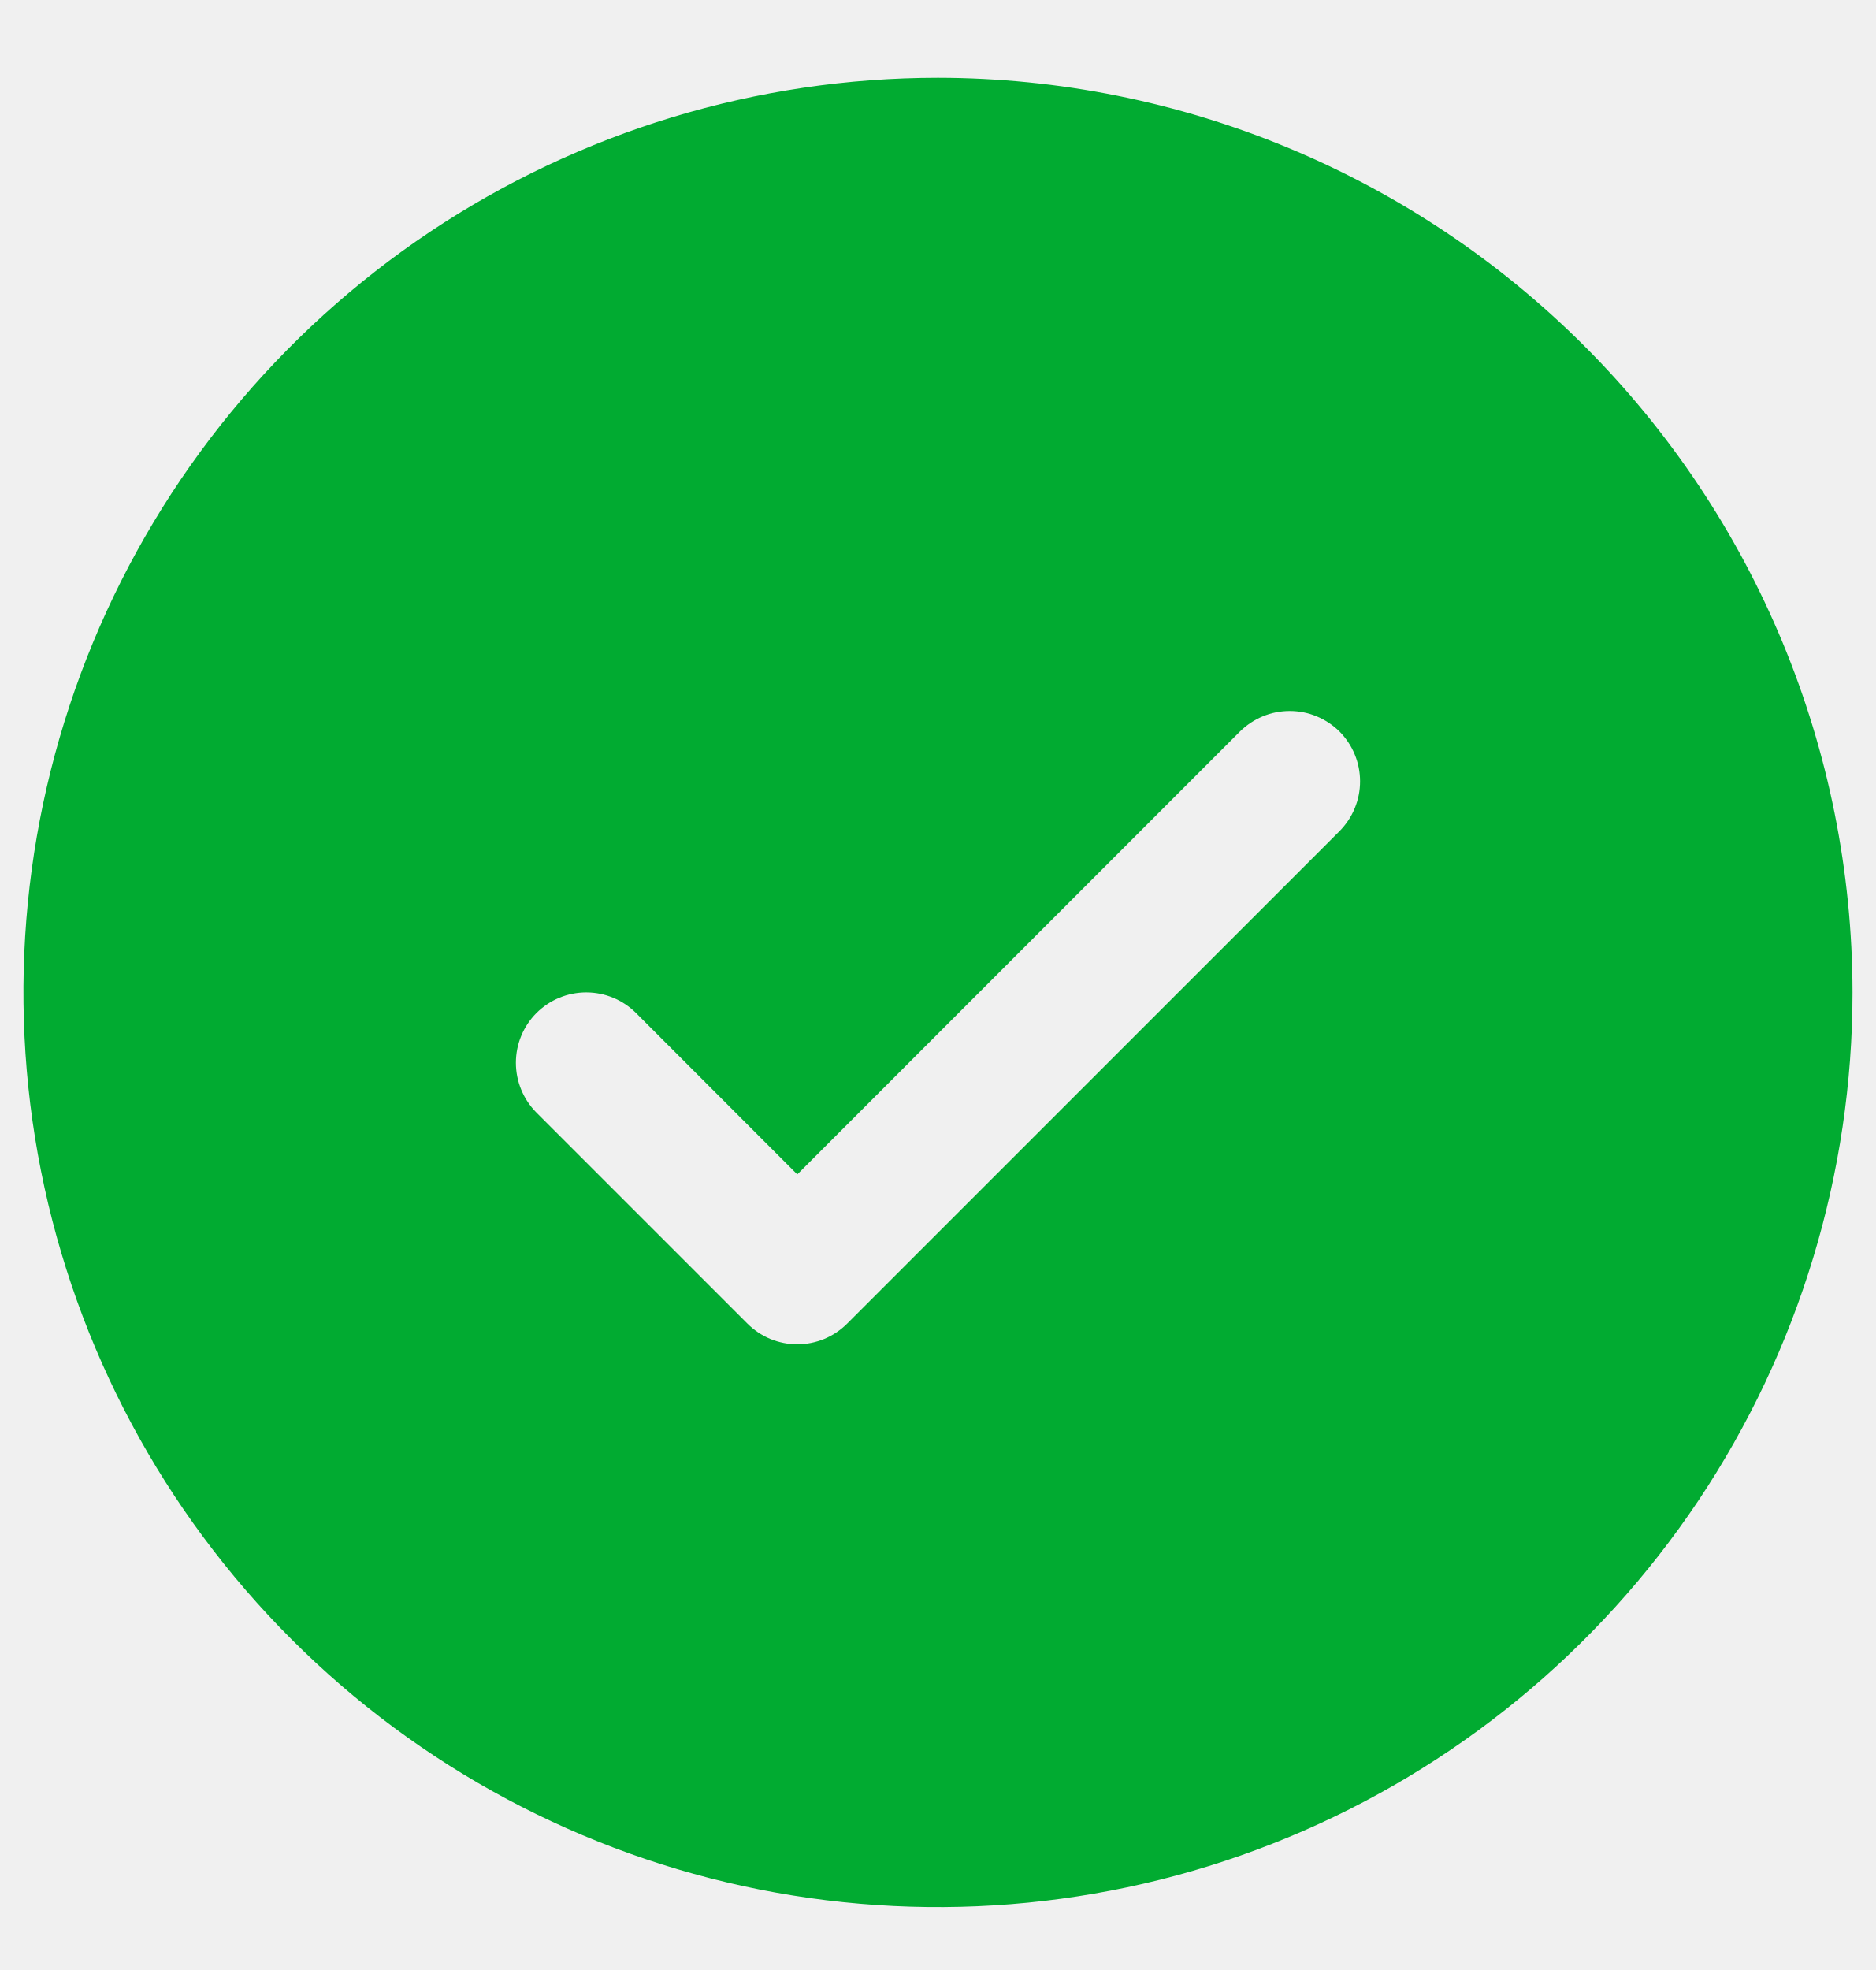
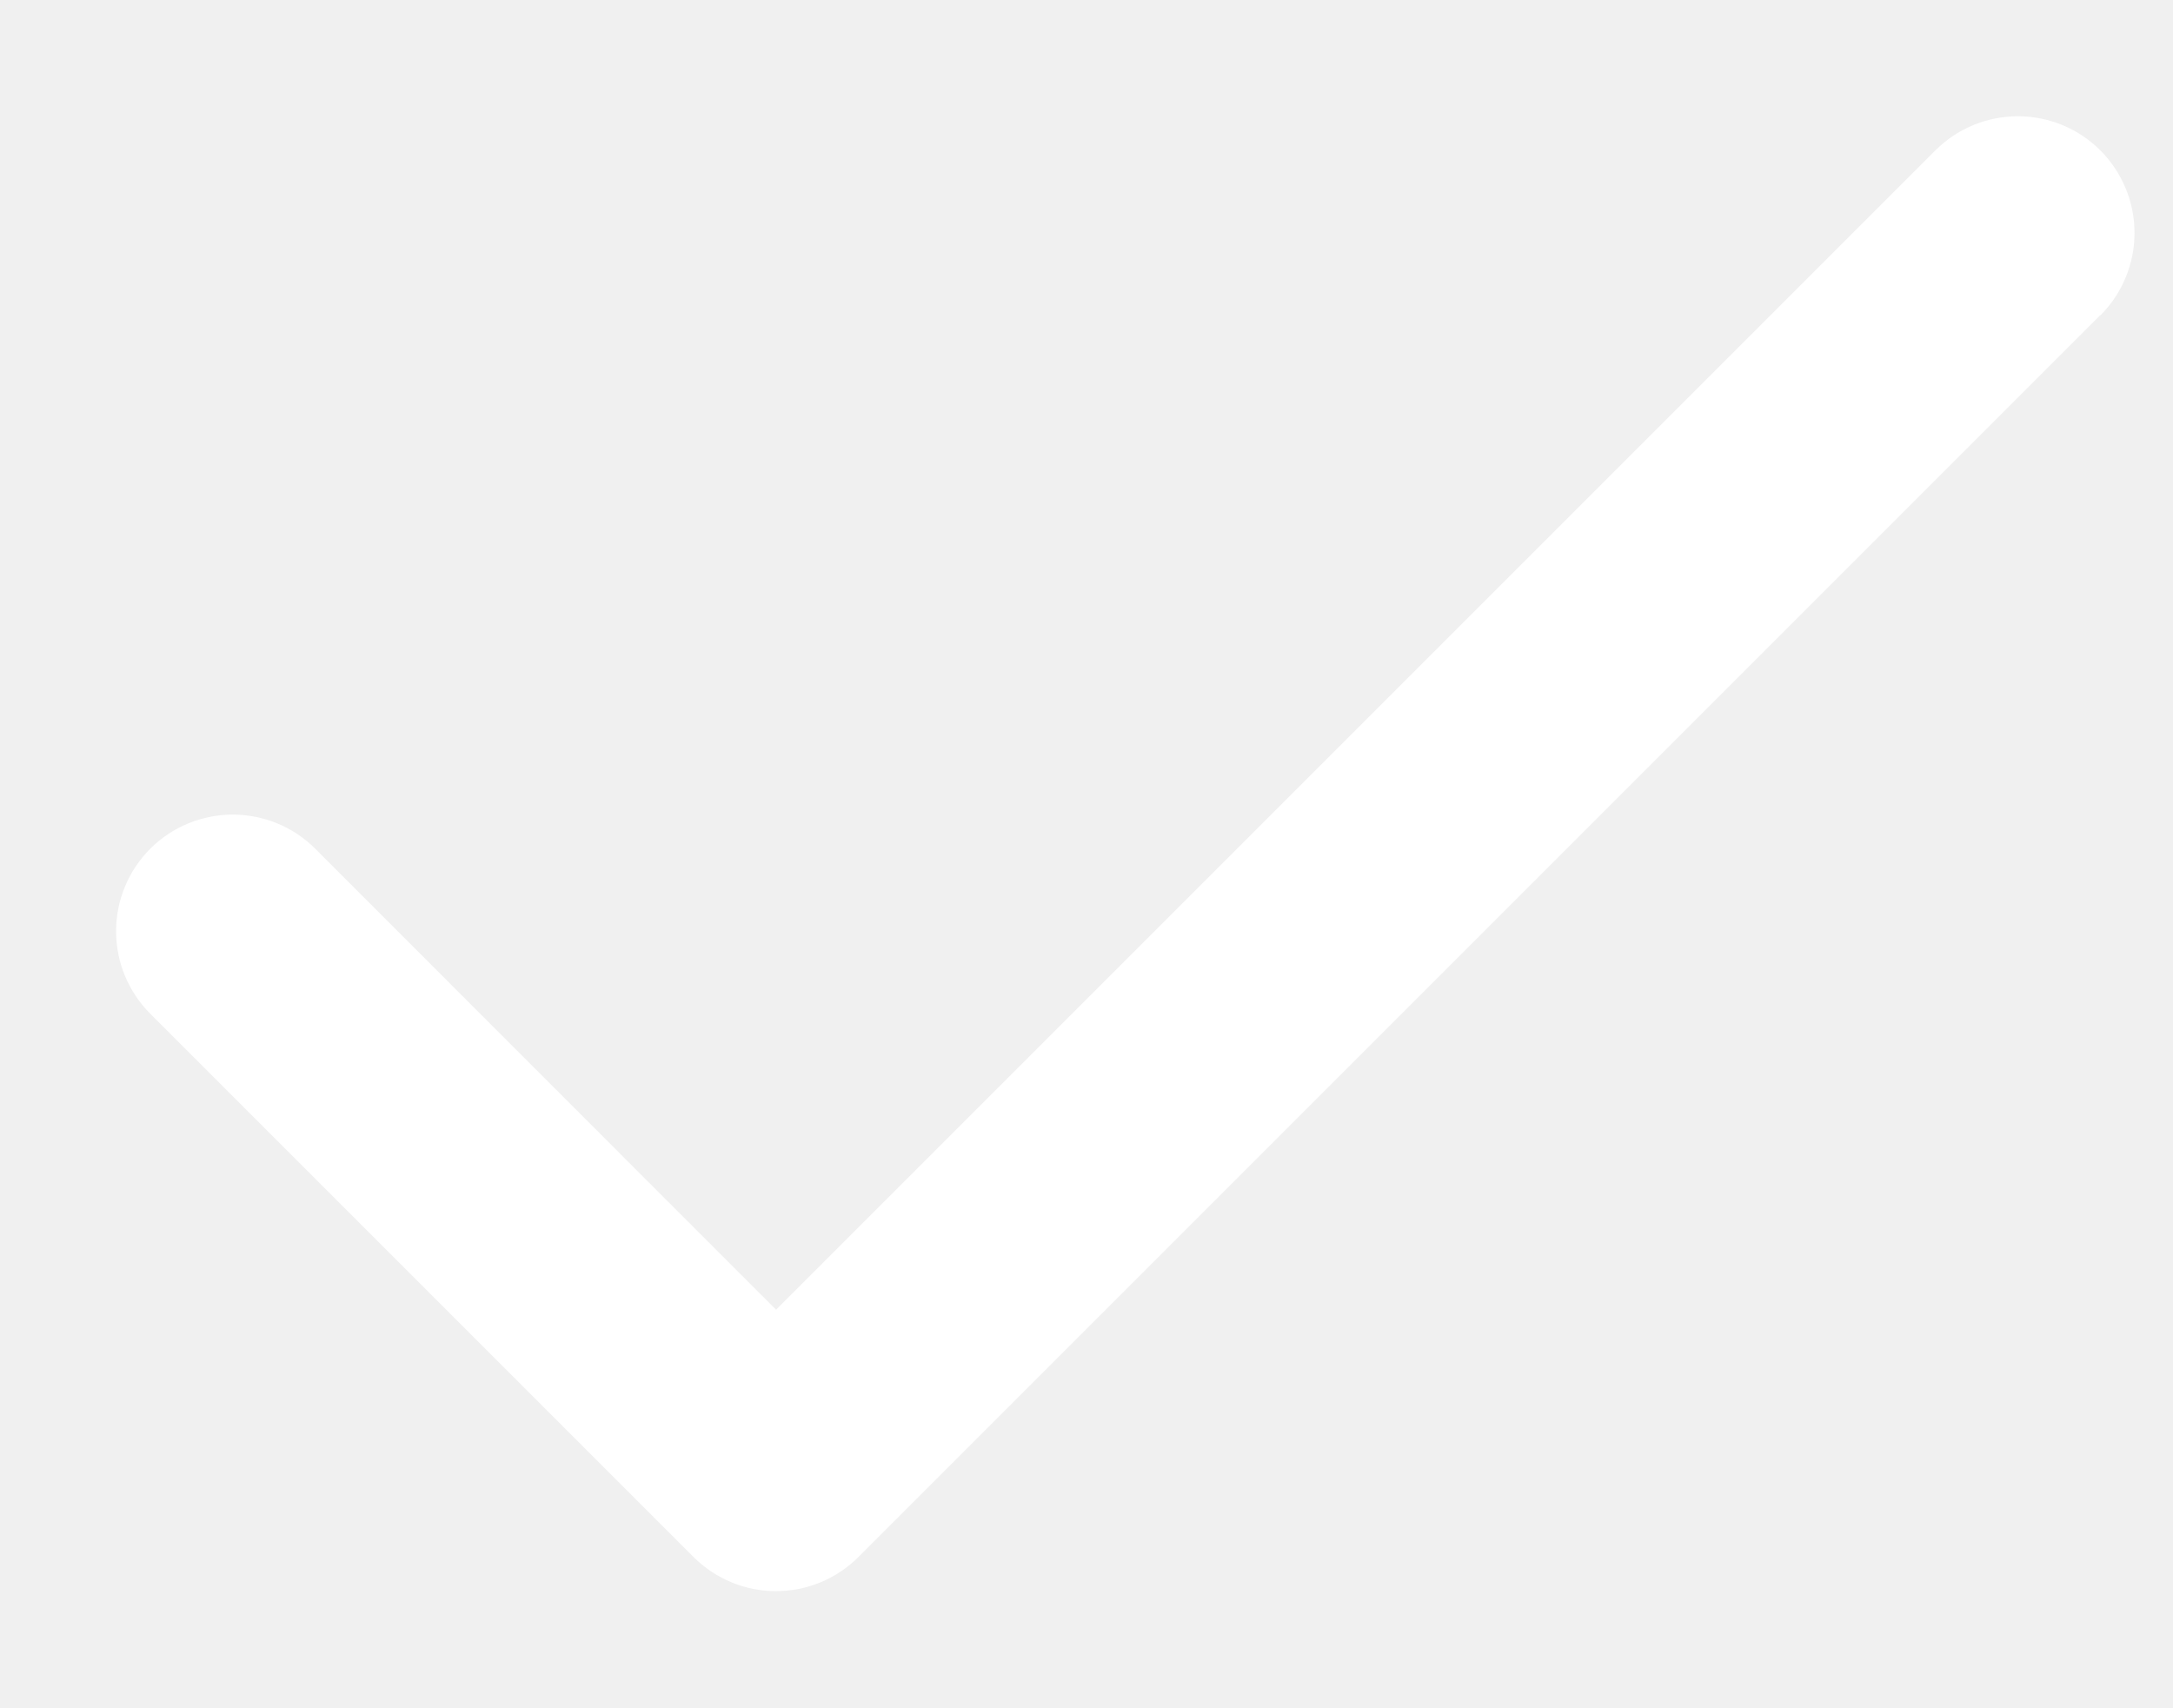
- <svg xmlns="http://www.w3.org/2000/svg" width="20" height="21" viewBox="0 0 20 21" fill="none">
-   <path d="M10 0.829C8.072 0.829 6.187 1.401 4.583 2.472C2.98 3.544 1.73 5.066 0.992 6.848C0.254 8.63 0.061 10.59 0.437 12.481C0.814 14.373 1.742 16.11 3.106 17.473C4.469 18.837 6.207 19.766 8.098 20.142C9.989 20.518 11.95 20.325 13.731 19.587C15.513 18.849 17.035 17.599 18.107 15.996C19.178 14.393 19.75 12.508 19.75 10.579C19.747 7.994 18.719 5.516 16.891 3.688C15.063 1.86 12.585 0.832 10 0.829ZM14.281 8.86L9.031 14.11C8.961 14.18 8.878 14.235 8.787 14.273C8.696 14.31 8.599 14.33 8.5 14.33C8.401 14.33 8.304 14.31 8.213 14.273C8.122 14.235 8.039 14.18 7.969 14.11L5.719 11.86C5.579 11.719 5.5 11.528 5.5 11.329C5.5 11.13 5.579 10.939 5.719 10.799C5.86 10.658 6.051 10.579 6.25 10.579C6.449 10.579 6.64 10.658 6.781 10.799L8.5 12.519L13.219 7.798C13.289 7.729 13.372 7.674 13.463 7.636C13.554 7.598 13.652 7.579 13.75 7.579C13.849 7.579 13.946 7.598 14.037 7.636C14.128 7.674 14.211 7.729 14.281 7.798C14.35 7.868 14.406 7.951 14.443 8.042C14.481 8.133 14.5 8.231 14.5 8.329C14.5 8.428 14.481 8.525 14.443 8.616C14.406 8.707 14.35 8.79 14.281 8.86Z" fill="#01AB31" />
+ <svg xmlns="http://www.w3.org/2000/svg" width="14" height="11" viewBox="0 0 14 11" fill="none">
+   <path d="M13.531 2.031L5.531 10.031C5.461 10.101 5.378 10.156 5.287 10.194C5.196 10.232 5.098 10.251 4.999 10.251C4.901 10.251 4.803 10.232 4.712 10.194C4.621 10.156 4.538 10.101 4.468 10.031L0.968 6.531C0.898 6.461 0.843 6.378 0.805 6.287C0.767 6.196 0.748 6.098 0.748 5.999C0.748 5.901 0.767 5.803 0.805 5.712C0.843 5.621 0.898 5.538 0.968 5.468C1.038 5.398 1.121 5.343 1.212 5.305C1.303 5.268 1.401 5.248 1.499 5.248C1.598 5.248 1.696 5.268 1.787 5.305C1.878 5.343 1.961 5.398 2.031 5.468L5 8.438L12.469 0.969C12.61 0.828 12.801 0.749 13.001 0.749C13.2 0.749 13.391 0.828 13.532 0.969C13.673 1.11 13.752 1.301 13.752 1.501C13.752 1.7 13.673 1.891 13.532 2.032L13.531 2.031Z" fill="white" />
</svg>
